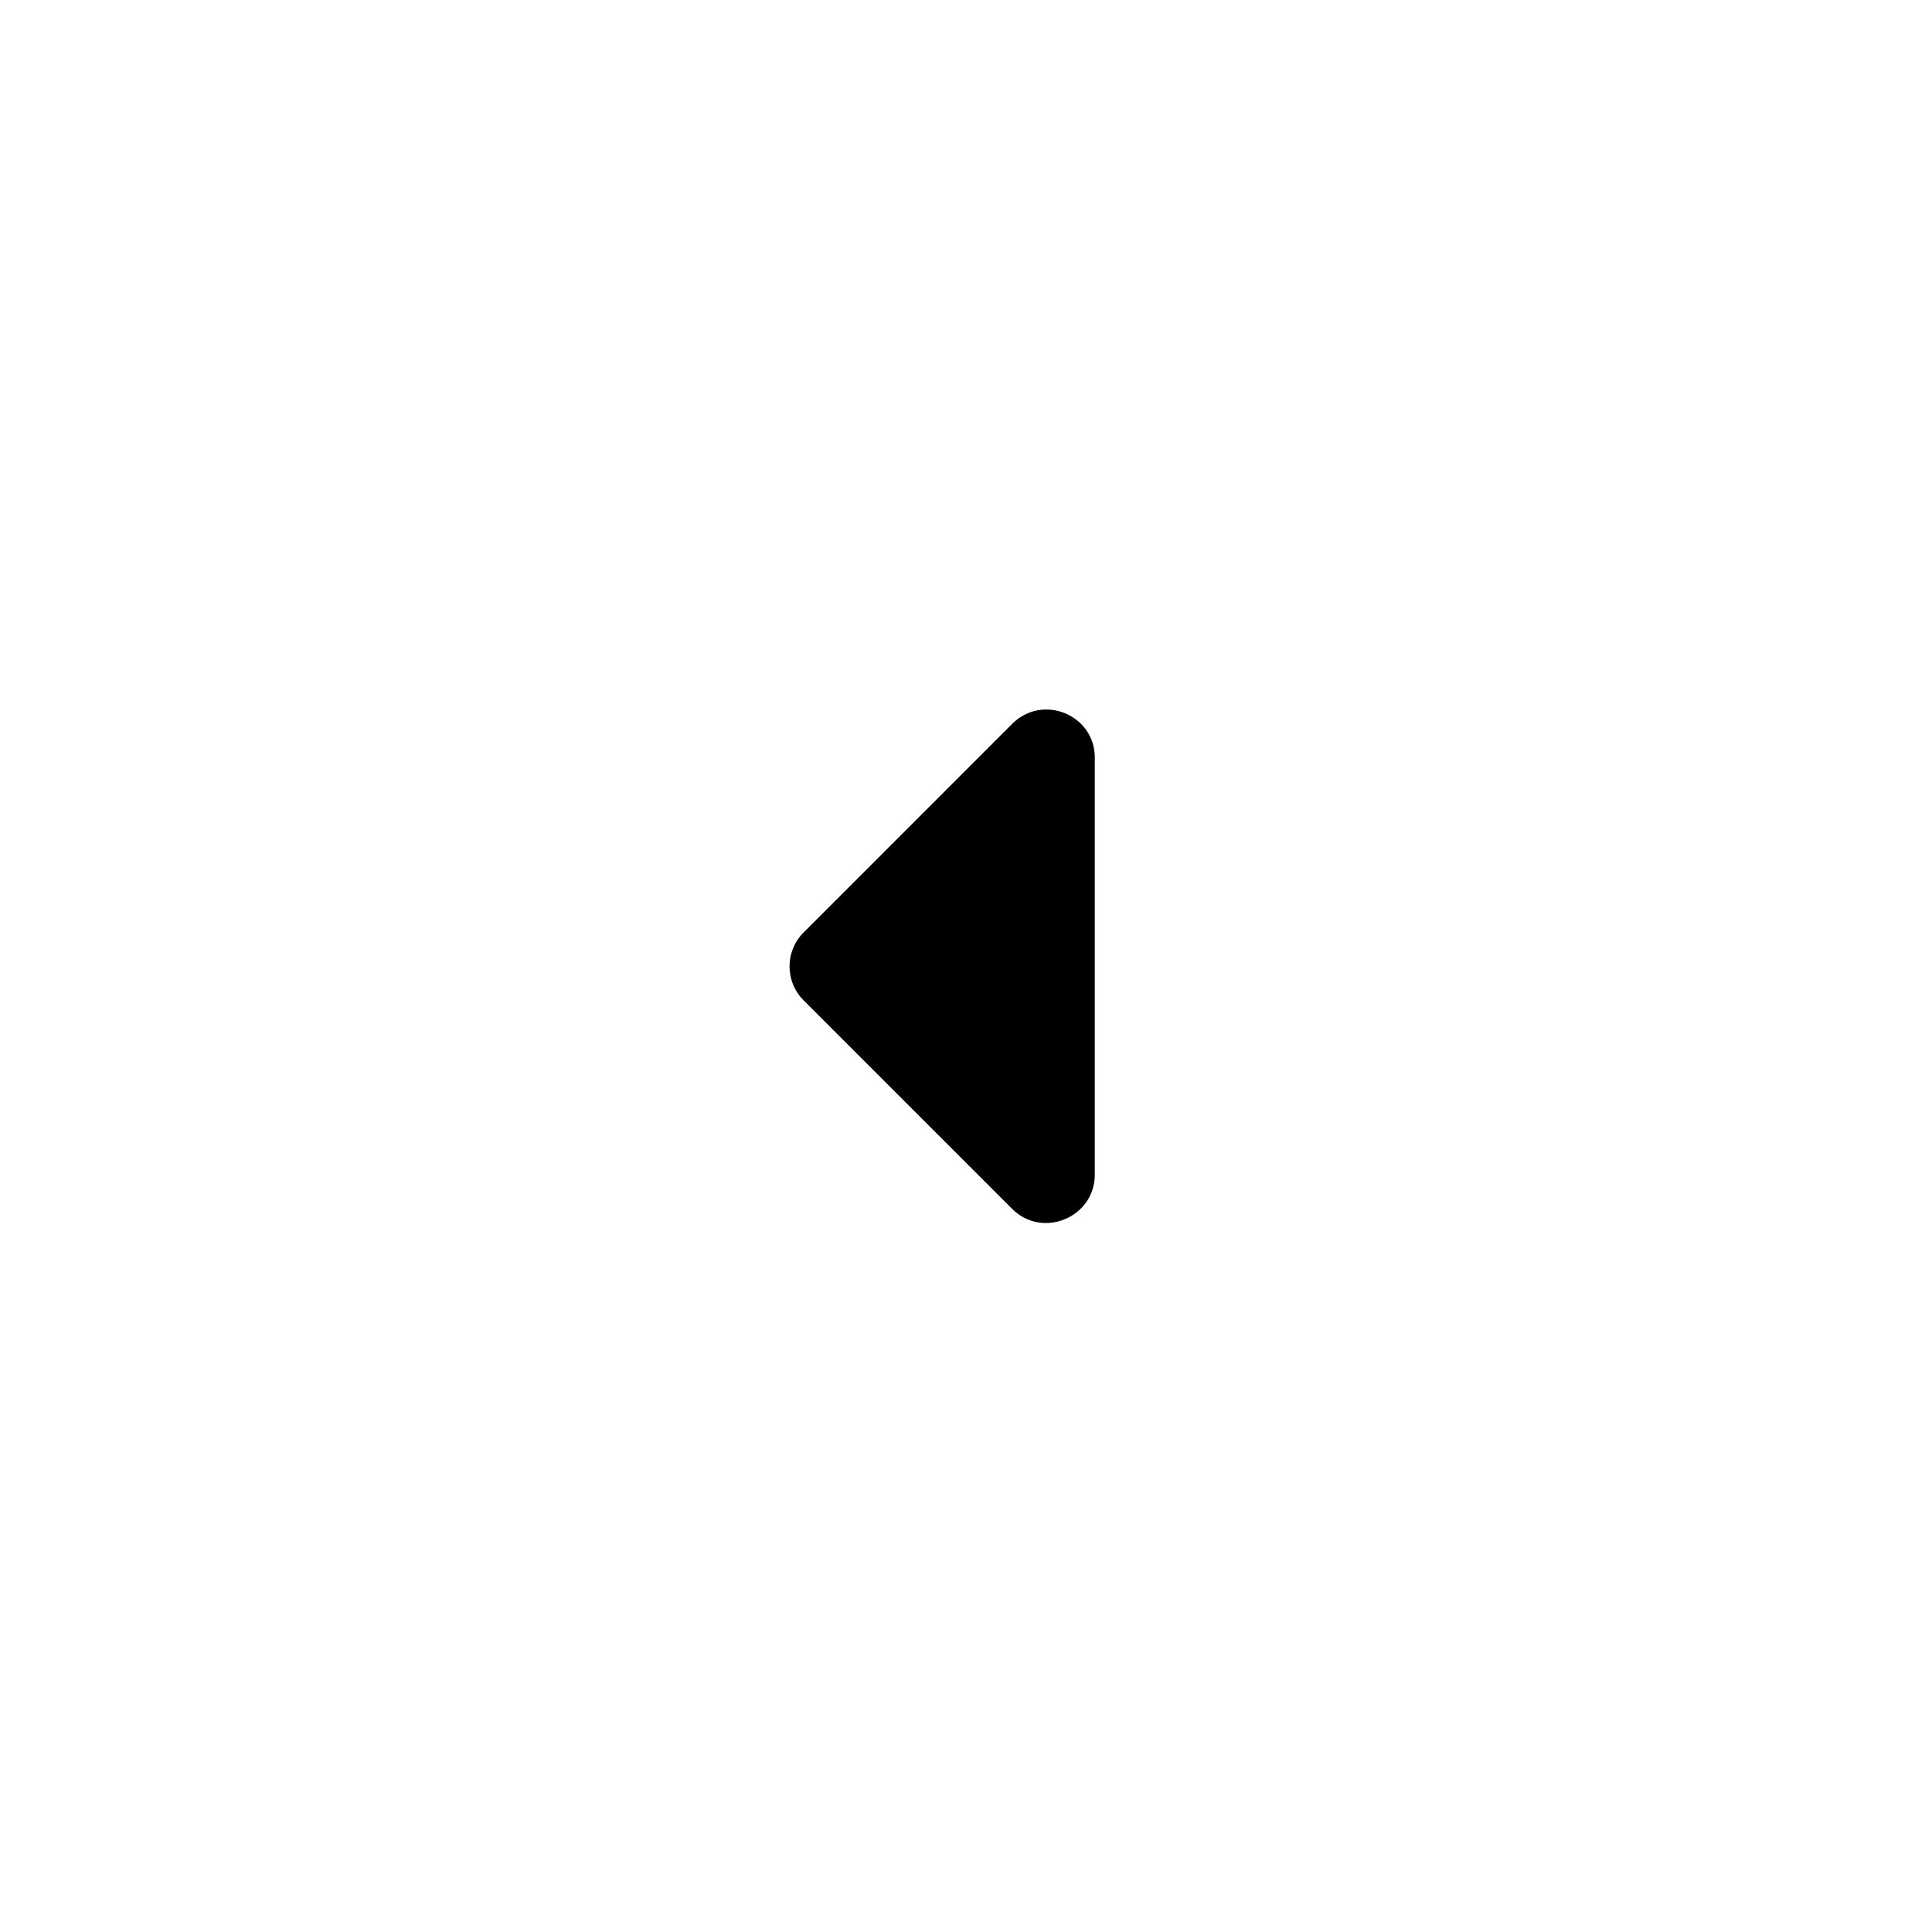
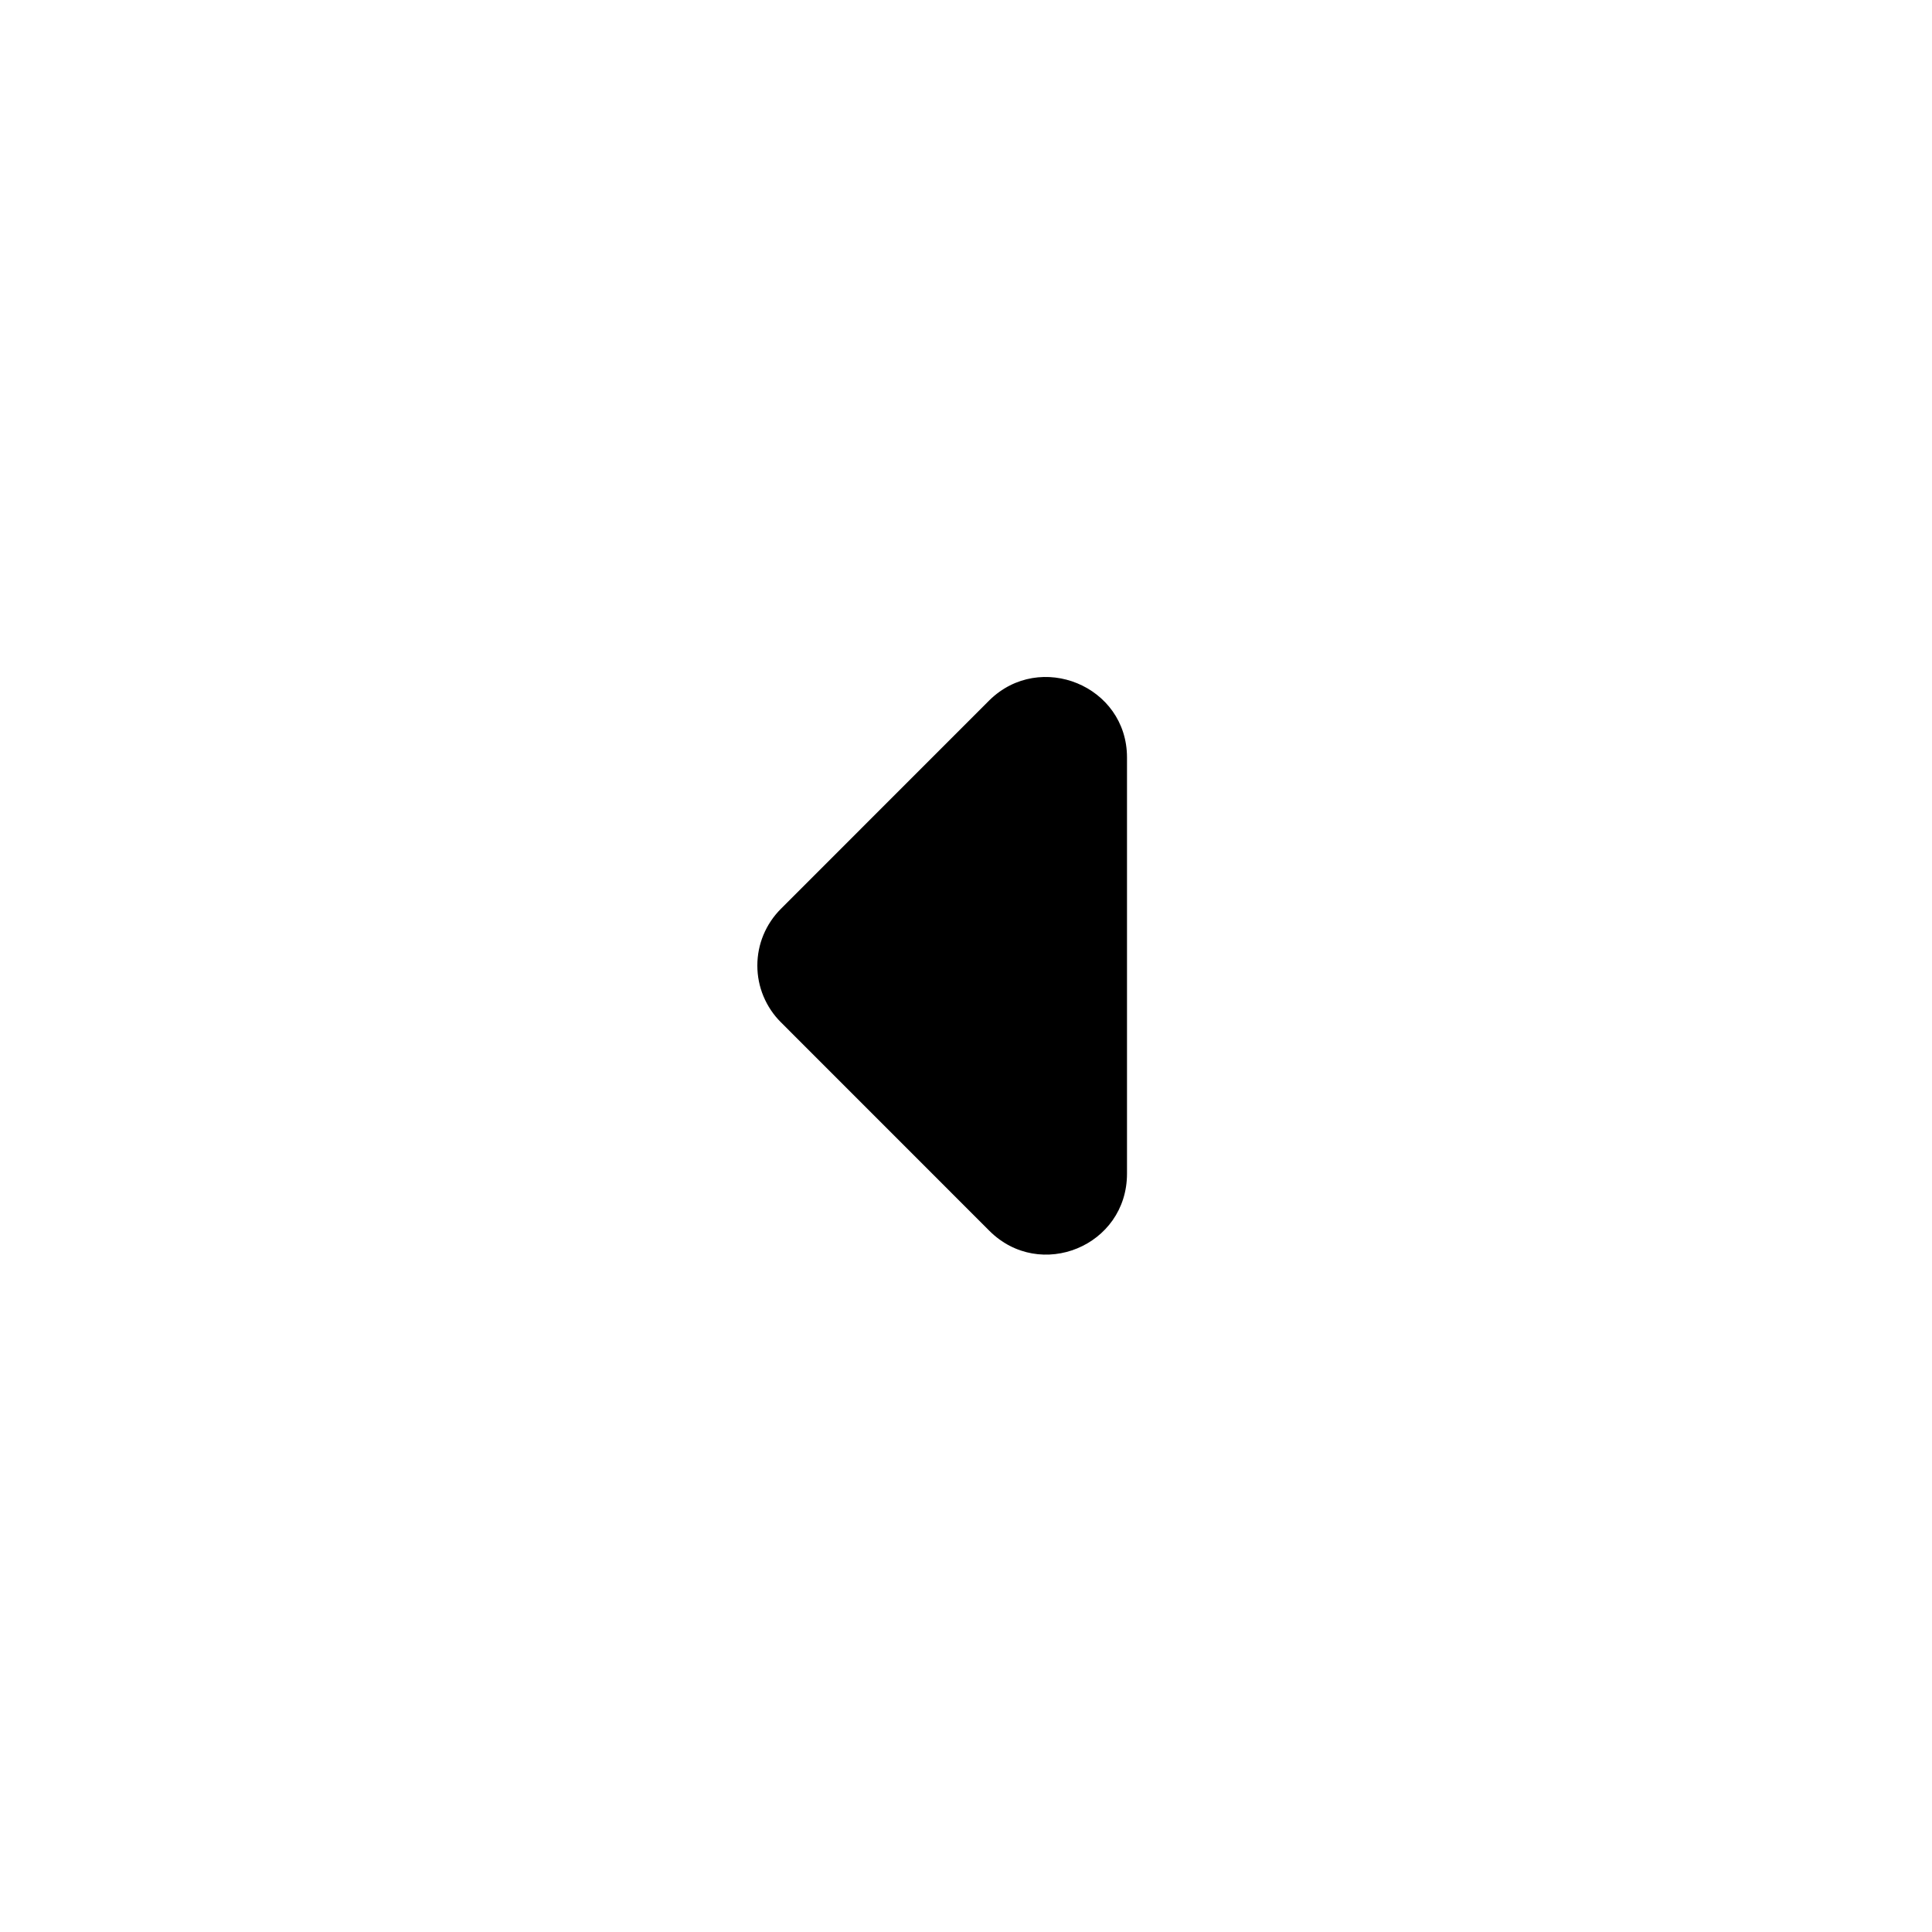
<svg xmlns="http://www.w3.org/2000/svg" width="30" height="30" viewBox="0 0 30 30" fill="currentColor">
-   <path d="M12.479 14.479L12.479 14.479L15.716 11.241C16.195 10.763 17 11.104 17 11.762V18.237C17 18.907 16.187 19.242 15.716 18.771L12.479 15.534L12.479 15.534C12.409 15.464 12.354 15.382 12.317 15.292C12.279 15.201 12.26 15.104 12.26 15.006C12.26 14.908 12.279 14.811 12.317 14.721L11.855 14.529L12.317 14.721C12.354 14.63 12.409 14.548 12.479 14.479Z" />
+   <path d="M15.363 19.112L12.126 15.874C12.01 15.759 11.918 15.621 11.855 15.47C11.792 15.319 11.76 15.157 11.76 14.993C11.76 14.829 11.792 14.667 11.855 14.516C11.918 14.365 12.01 14.228 12.126 14.112L15.363 10.874C16.151 10.099 17.5 10.649 17.5 11.762V18.224C17.5 19.349 16.151 19.899 15.363 19.112Z" />
</svg>
